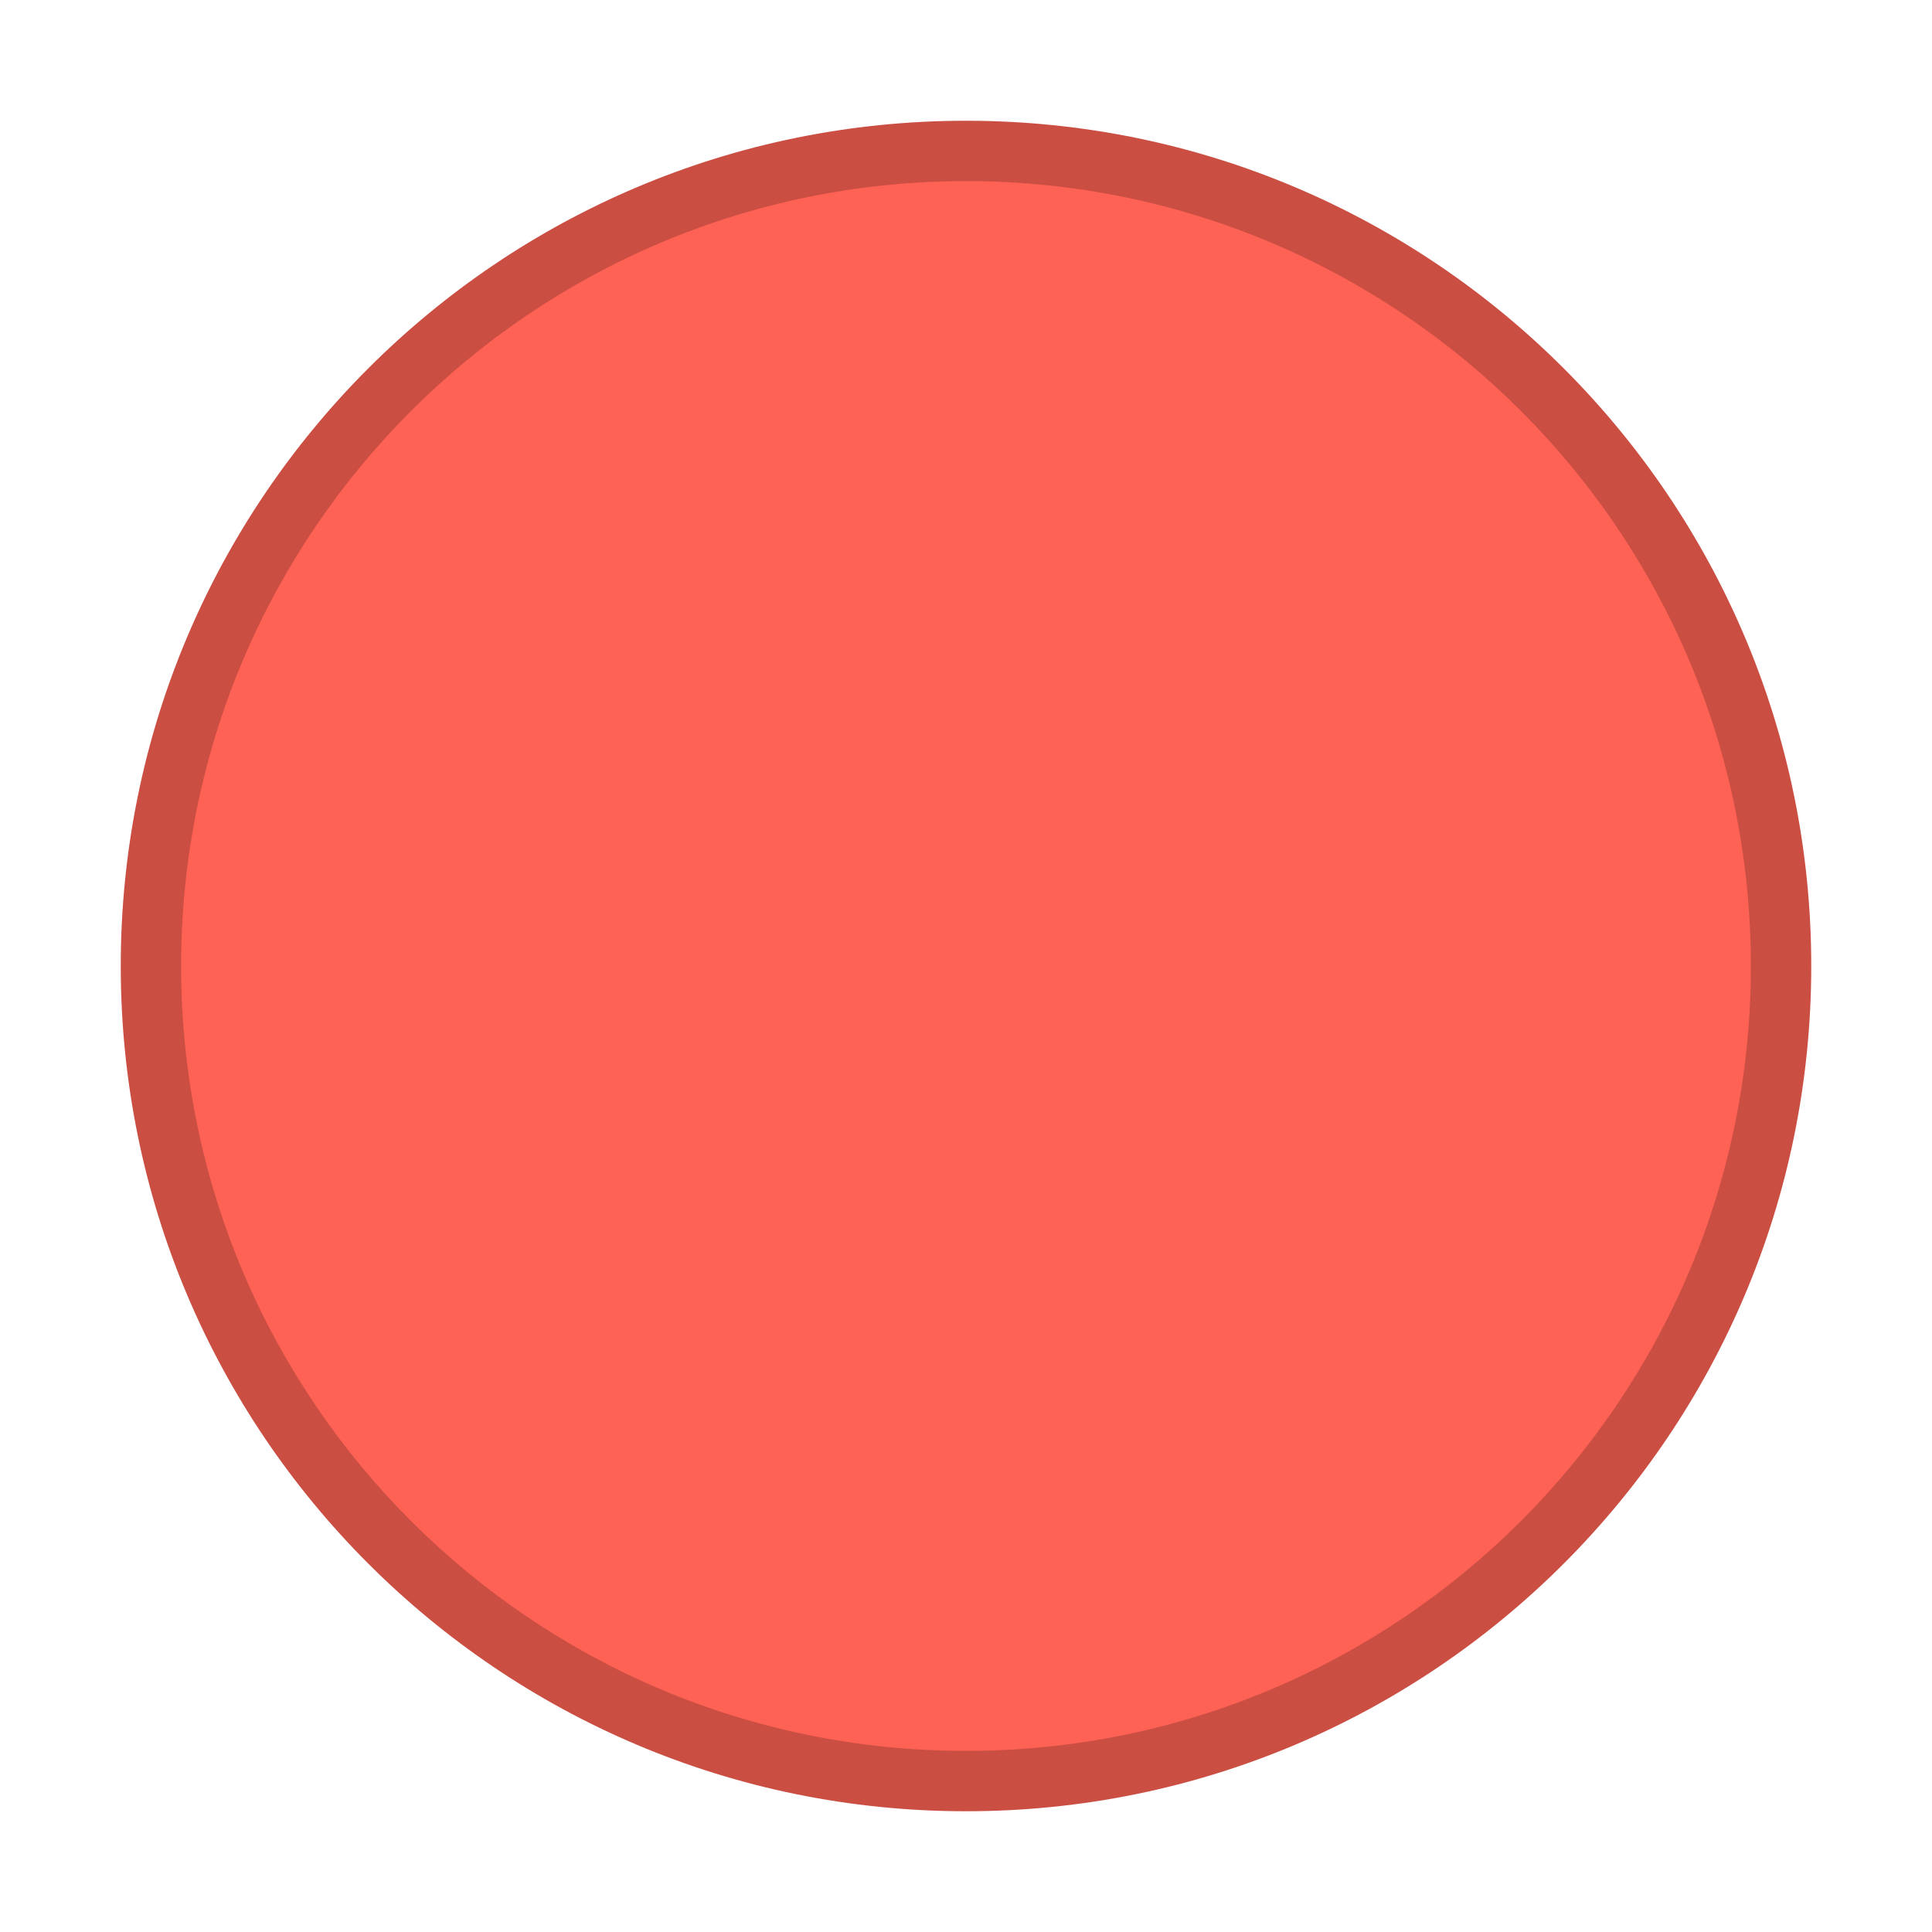
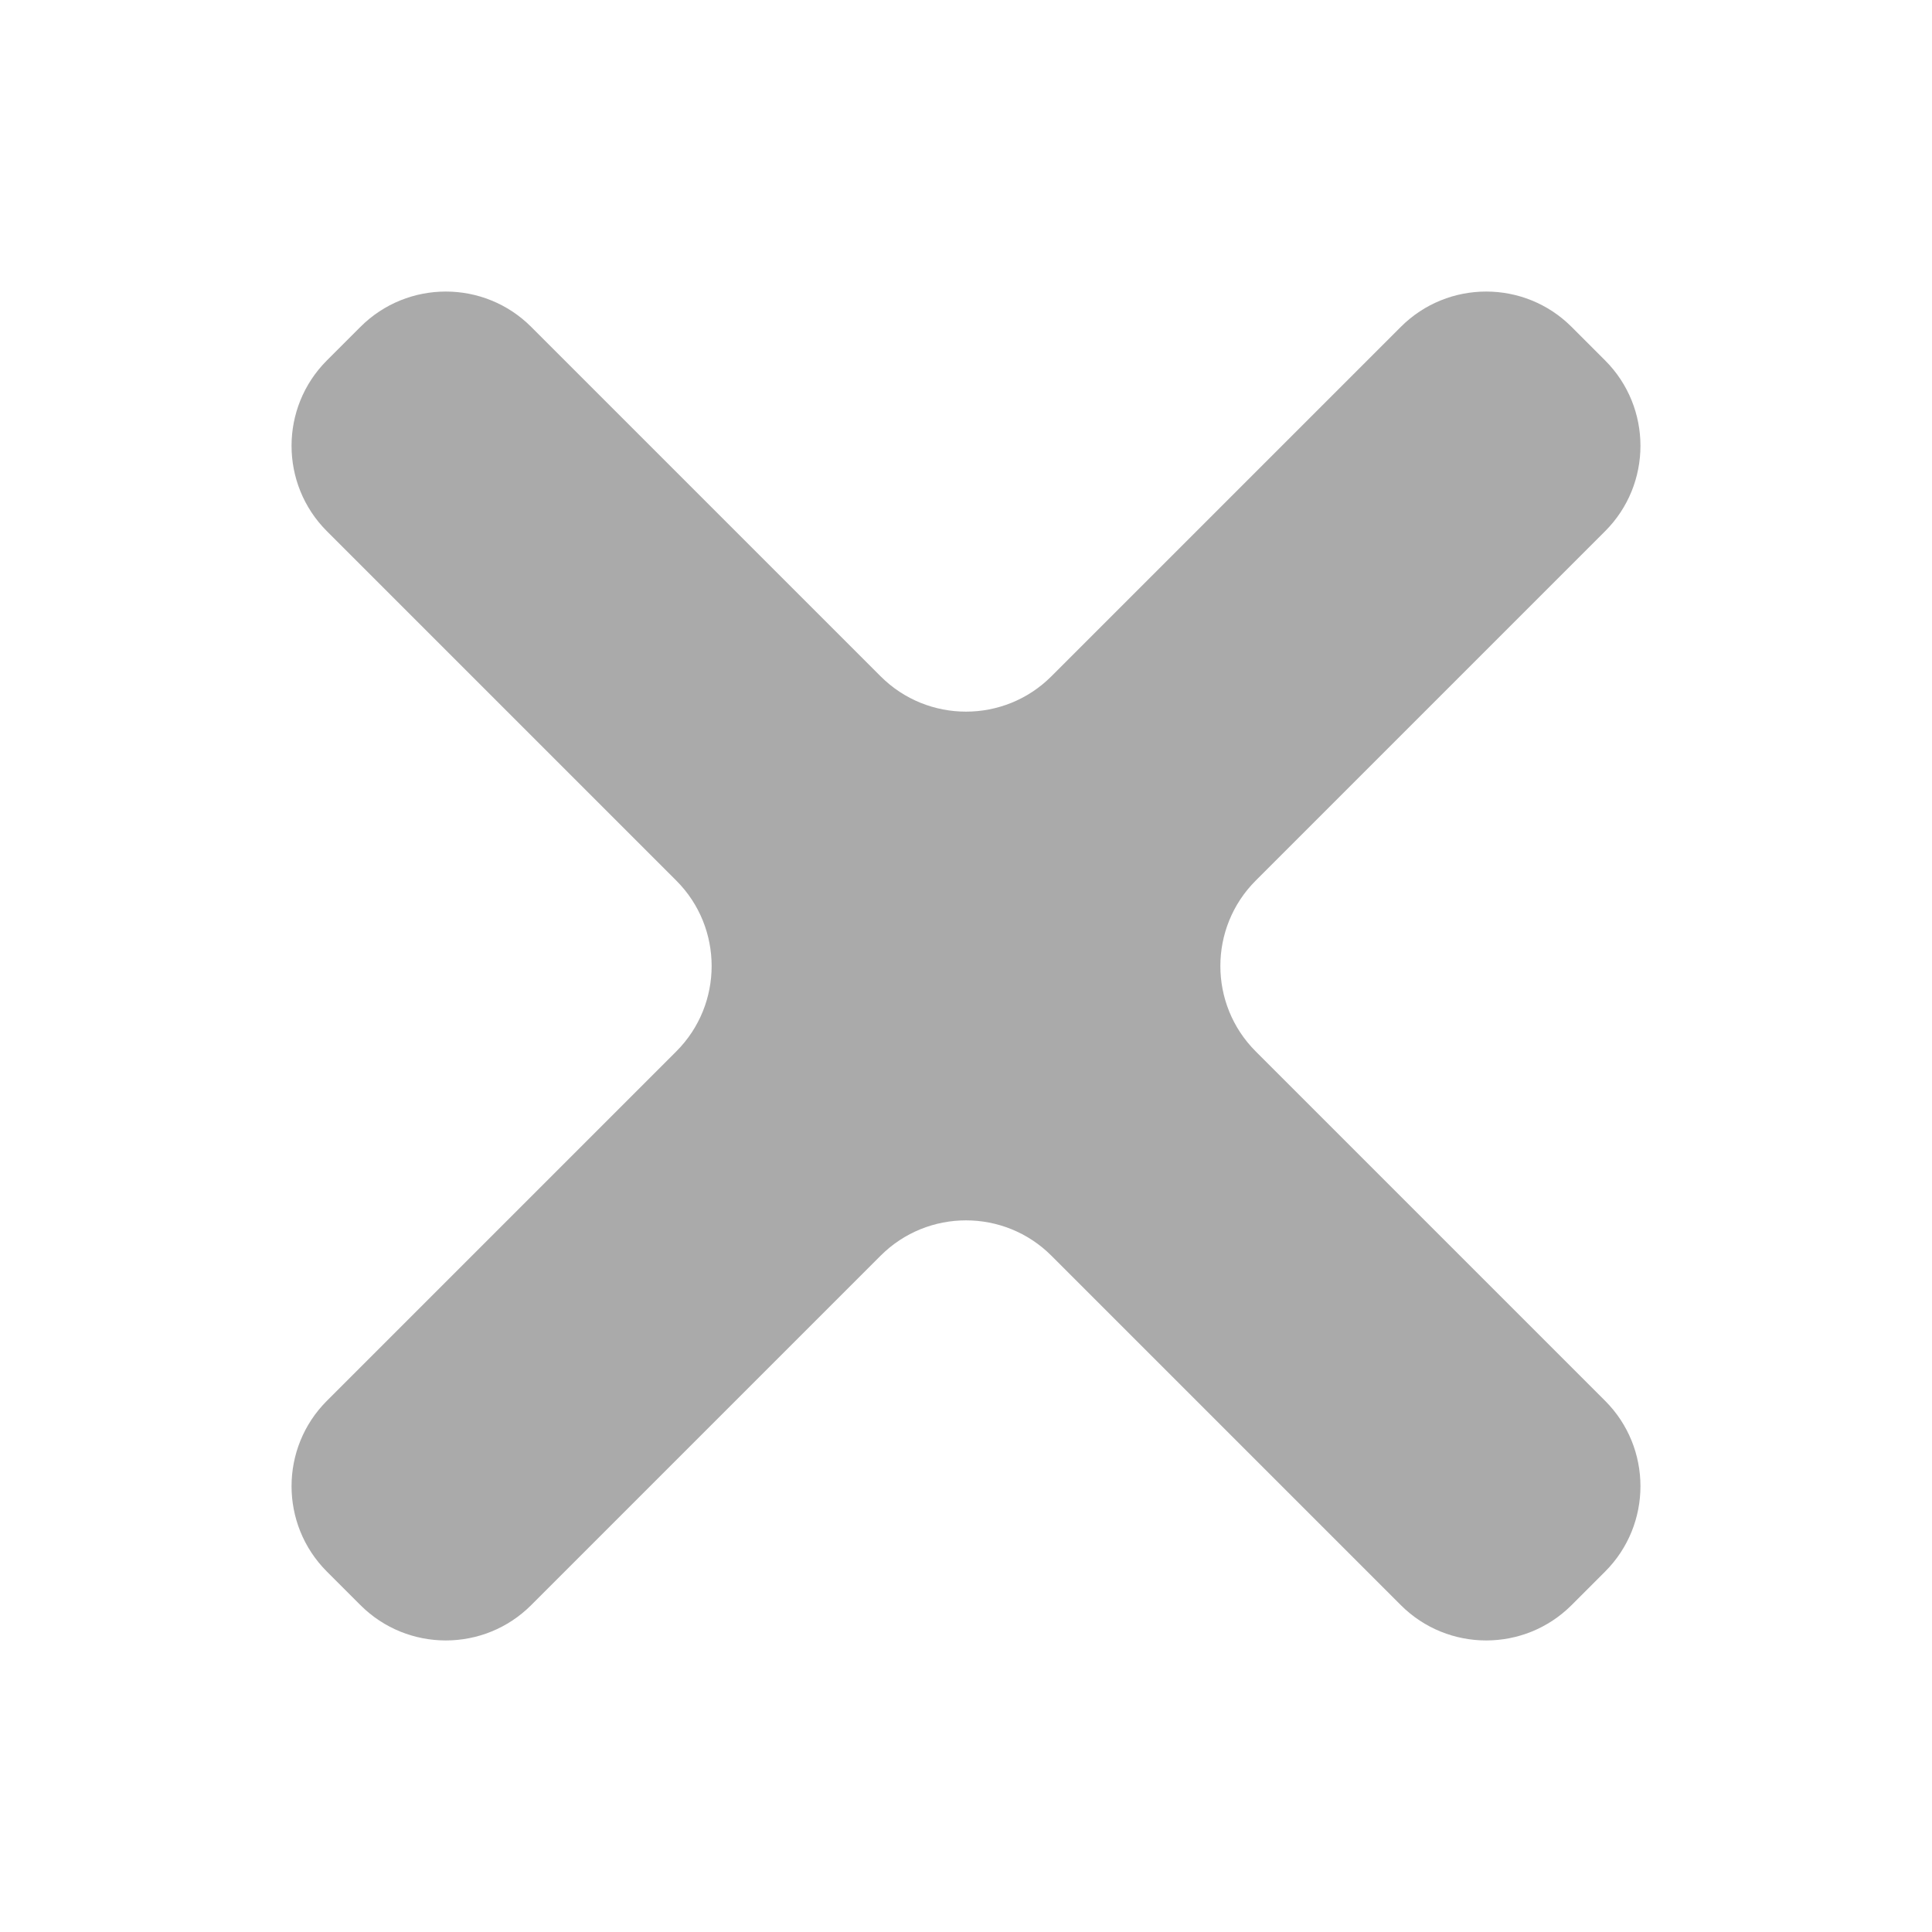
- <svg xmlns="http://www.w3.org/2000/svg" width="16" height="16" version="1.1">
-   <g id="titlebutton-close" transform="translate(-293,242.64)">
-     <rect x="293" y="-242.64" width="16" height="16" ry="1.6931e-5" opacity="0" stroke-width=".474" style="paint-order:markers stroke fill" />
-     <g transform="translate(294,-241.64)" enable-background="new">
-       <g transform="translate(-5,-1033.4)" fill-rule="evenodd">
-         <path d="m12 1047.4c3.866 0 7-3.134 7-7s-3.134-7-7-7c-3.866 0-7 3.134-7 7s3.134 7 7 7" fill="#cb4e43" />
-         <path d="m12 1046.9c3.59 0 6.5-2.91 6.5-6.5 0-3.59-2.91-6.5-6.5-6.5-3.59 0-6.5 2.91-6.5 6.5 0 3.59 2.91 6.5 6.5 6.5" fill="#fe6254" />
-       </g>
-     </g>
-   </g>
+ <svg xmlns="http://www.w3.org/2000/svg" width="16" height="16" viewBox="0 0 16 16" fill="none">
+   <path d="M13.293 4.399C13.683 4.009 13.683 3.375 13.293 2.985L13.015 2.707C12.625 2.317 11.991 2.317 11.601 2.707L8.707 5.601C8.317 5.991 7.683 5.991 7.293 5.601L4.399 2.707C4.009 2.317 3.375 2.317 2.985 2.707L2.707 2.985C2.317 3.375 2.317 4.009 2.707 4.399L5.601 7.293C5.991 7.683 5.991 8.317 5.601 8.707L2.707 11.601C2.317 11.991 2.317 12.625 2.707 13.015L2.985 13.293C3.375 13.683 4.009 13.683 4.399 13.293L7.293 10.399C7.683 10.009 8.317 10.009 8.707 10.399L11.601 13.293C11.991 13.683 12.625 13.683 13.015 13.293L13.293 13.015C13.683 12.625 13.683 11.991 13.293 11.601L10.399 8.707C10.009 8.317 10.009 7.683 10.399 7.293L13.293 4.399Z" fill="#AAAAAA" />
</svg>
